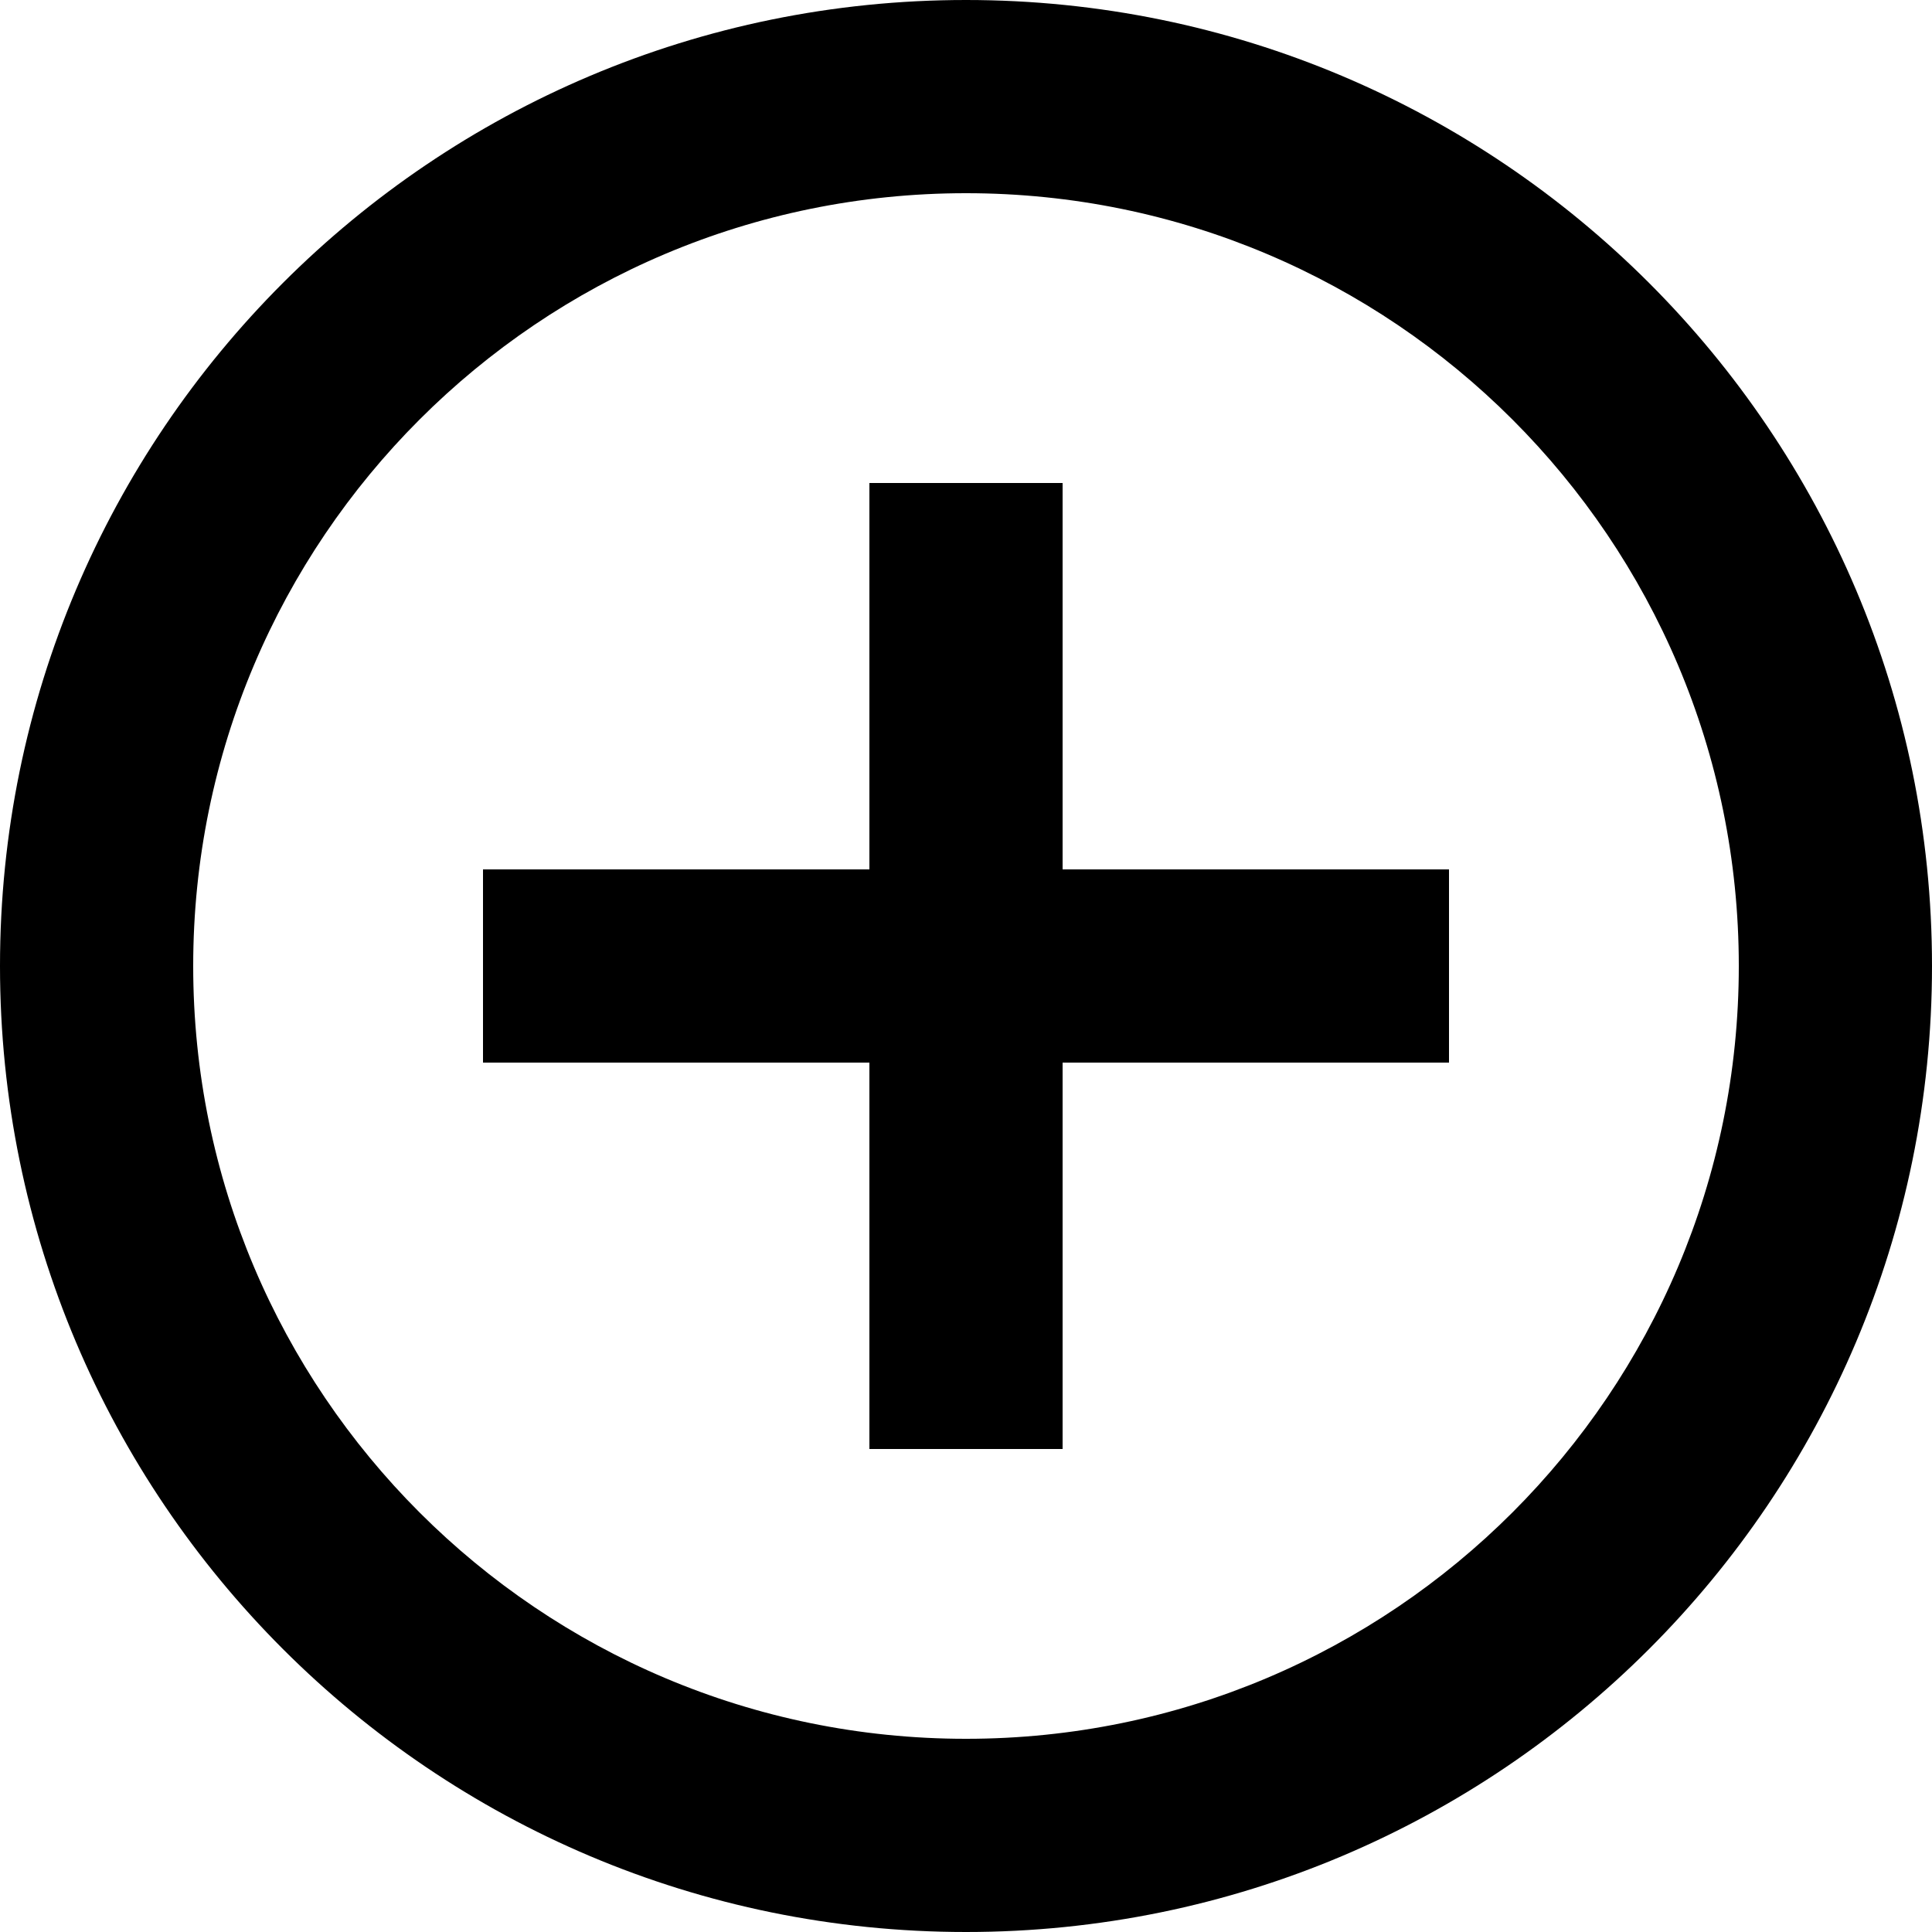
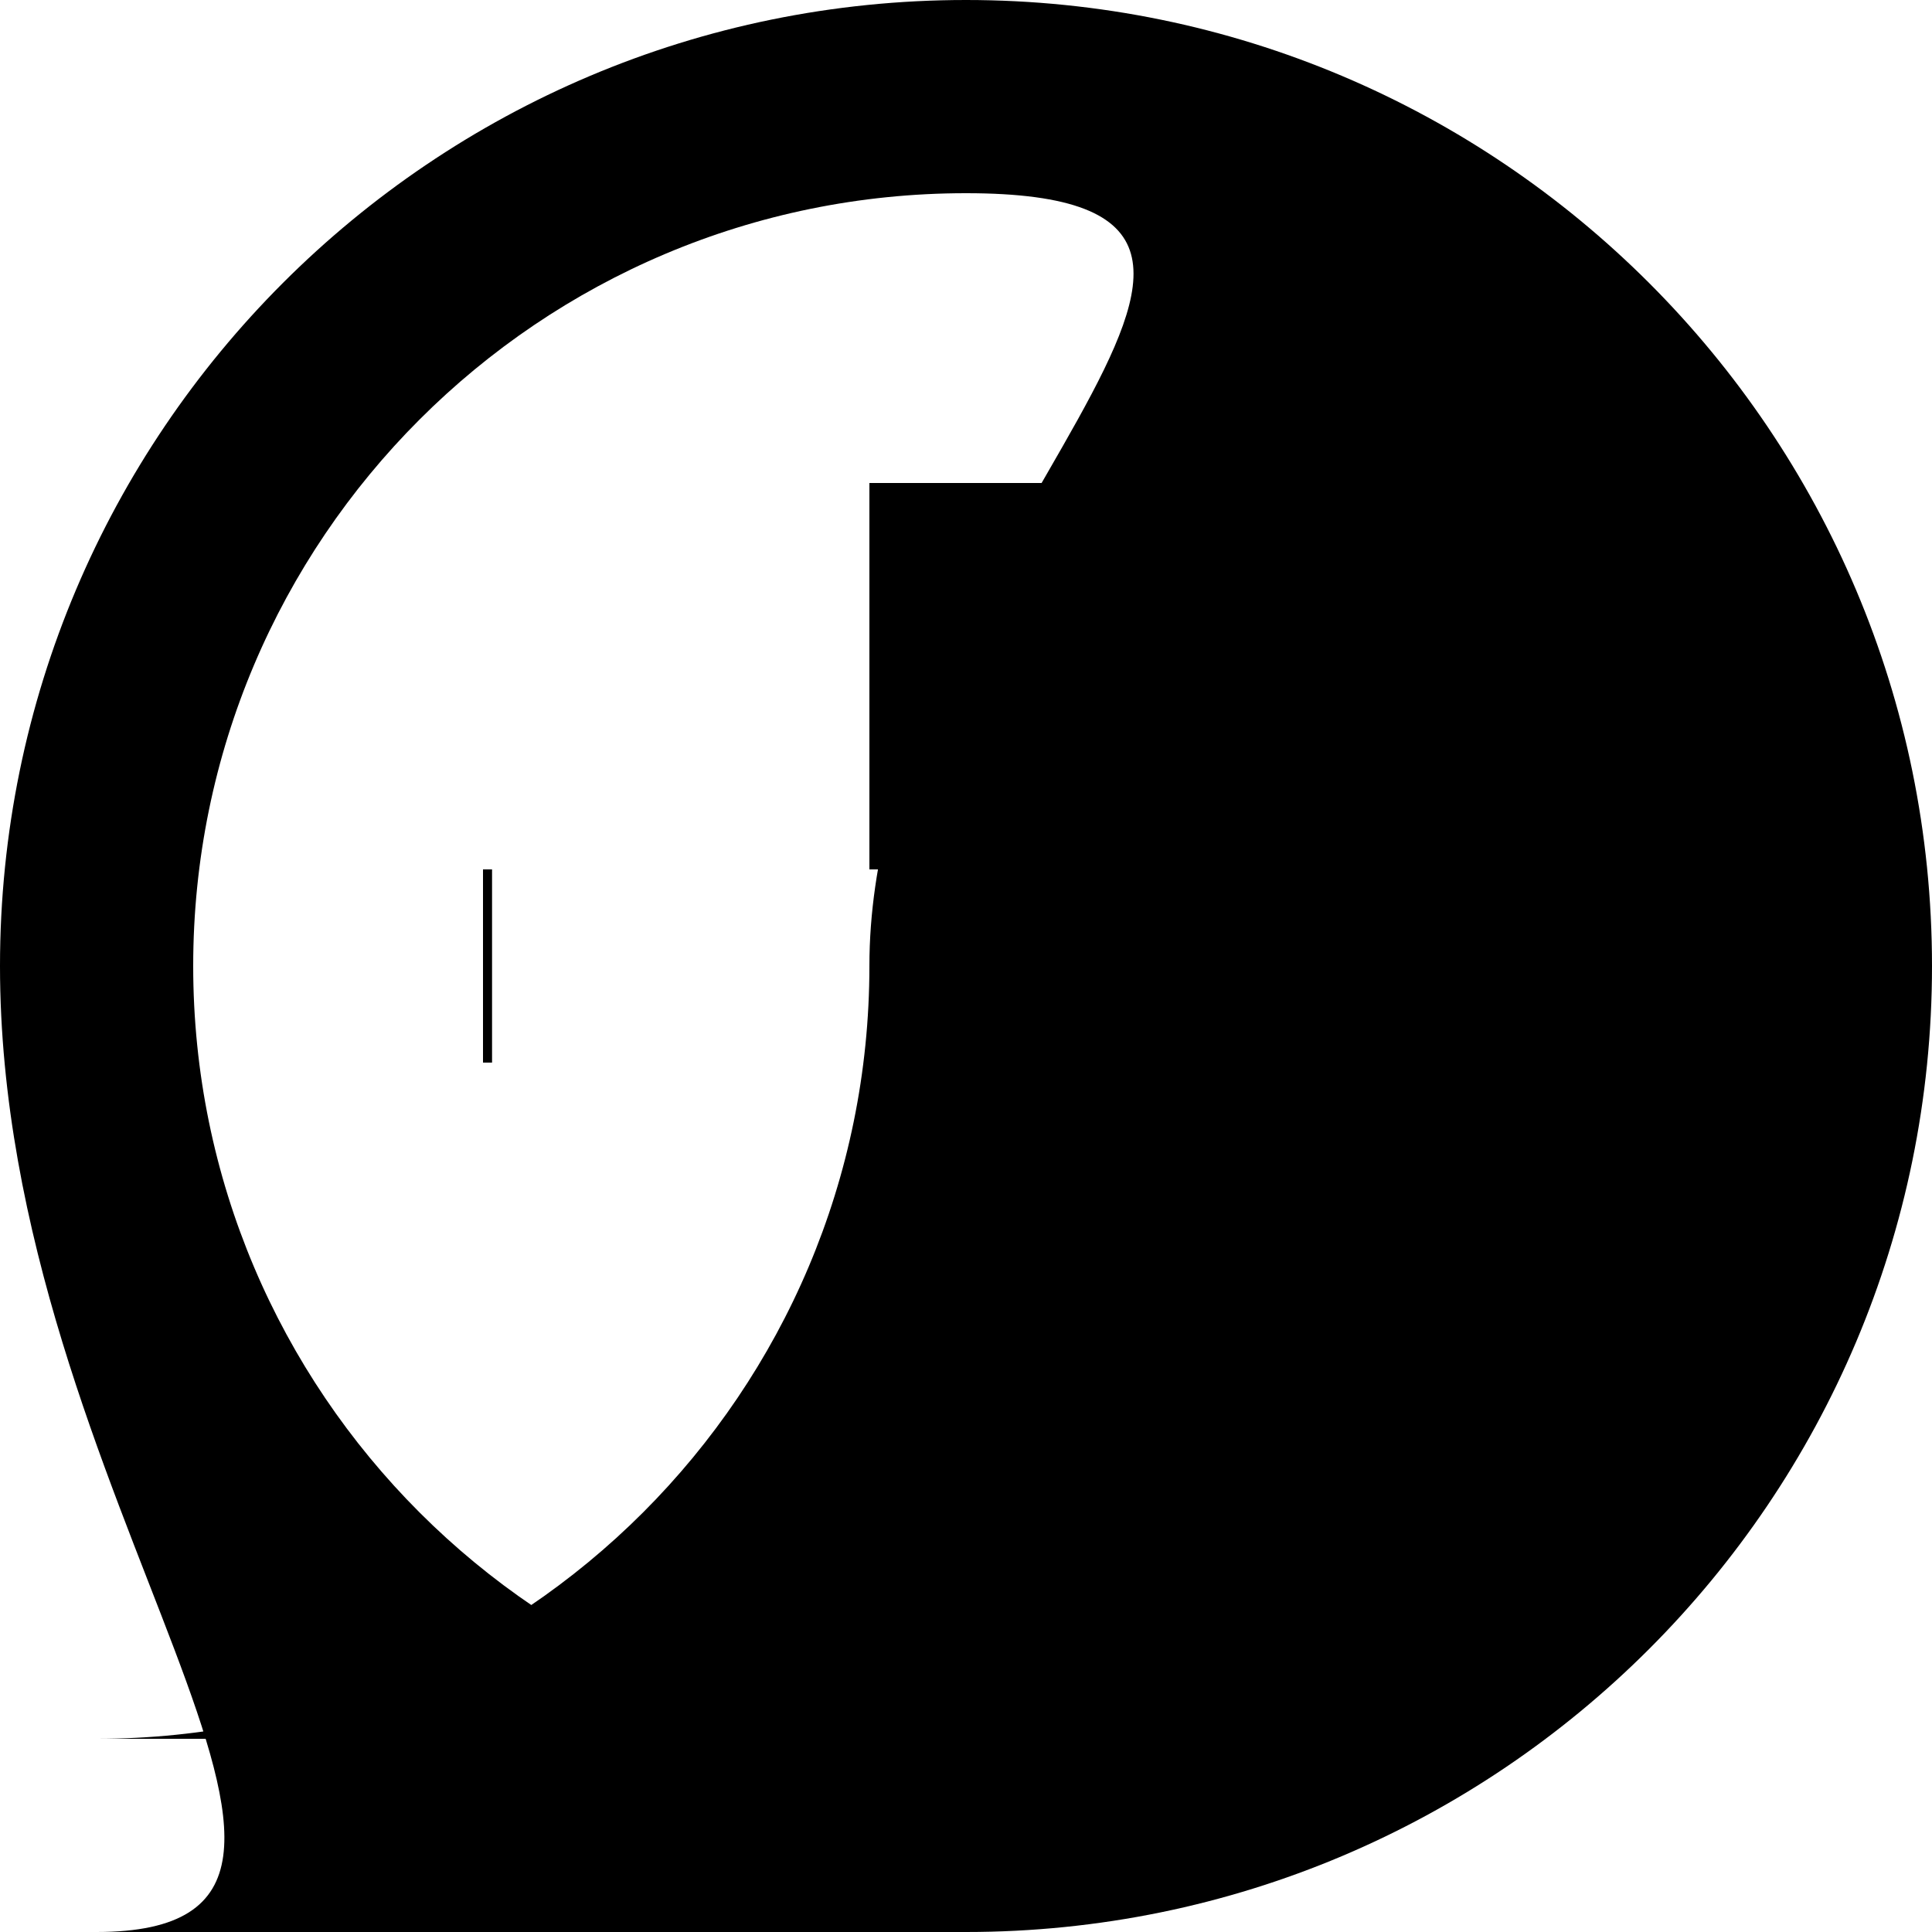
<svg xmlns="http://www.w3.org/2000/svg" viewBox="0 0 640 640">
-   <path d="M352 288h128v64H352v128h-64V352H160v-64h128V160h64v128zm-32 352C143.269 640 0 496.731 0 320S143.269 0 320 0s320 143.269 320 320-143.269 320-320 320zm0-64c141.385 0 256-114.615 256-256S461.385 64 320 64 64 178.615 64 320s114.615 256 256 256z" />
+   <path d="M35  288h128v64H352v128h-64V352H160v-64h128V160h64v128zm-3  352C143.269 640 0 496.731 0 320S143.269 0 320 0s320 143.269 320 320-143.269 320-320 320zm0-64c141.385 0 256-114.615 256-256S461.385 64 320 64 64 178.615 64 320s114.615 256 256 256z" />
</svg>
